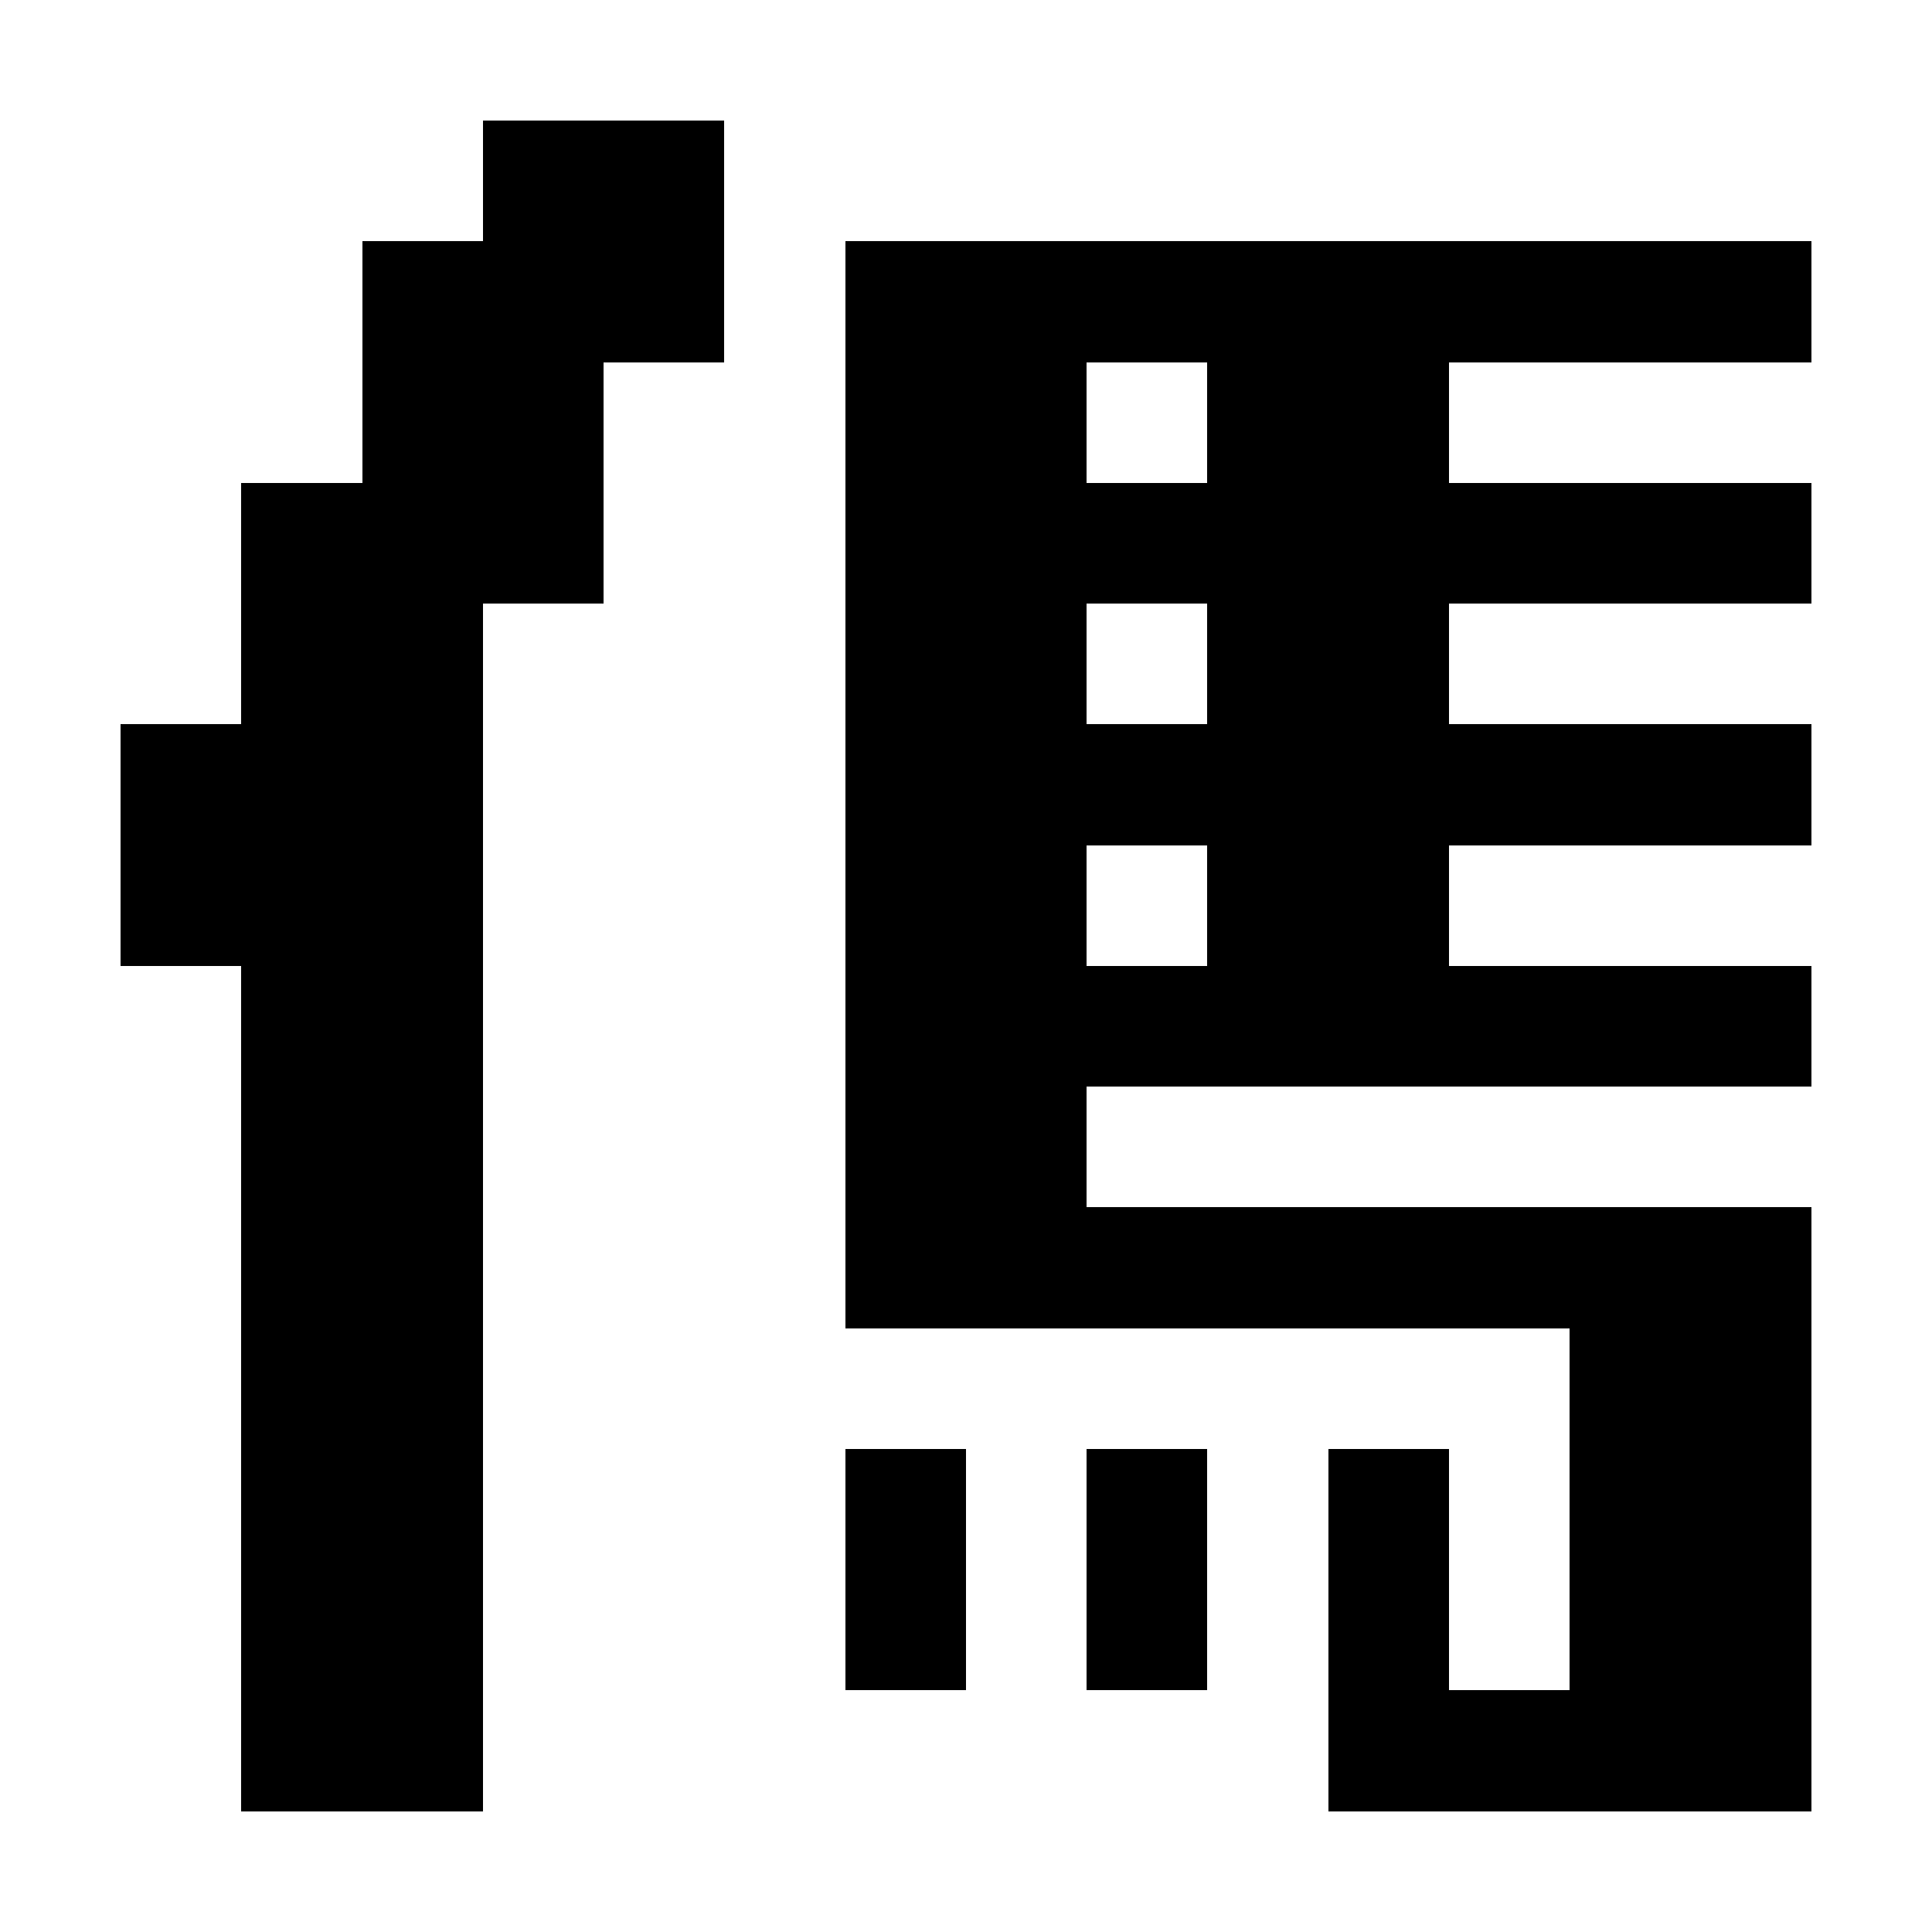
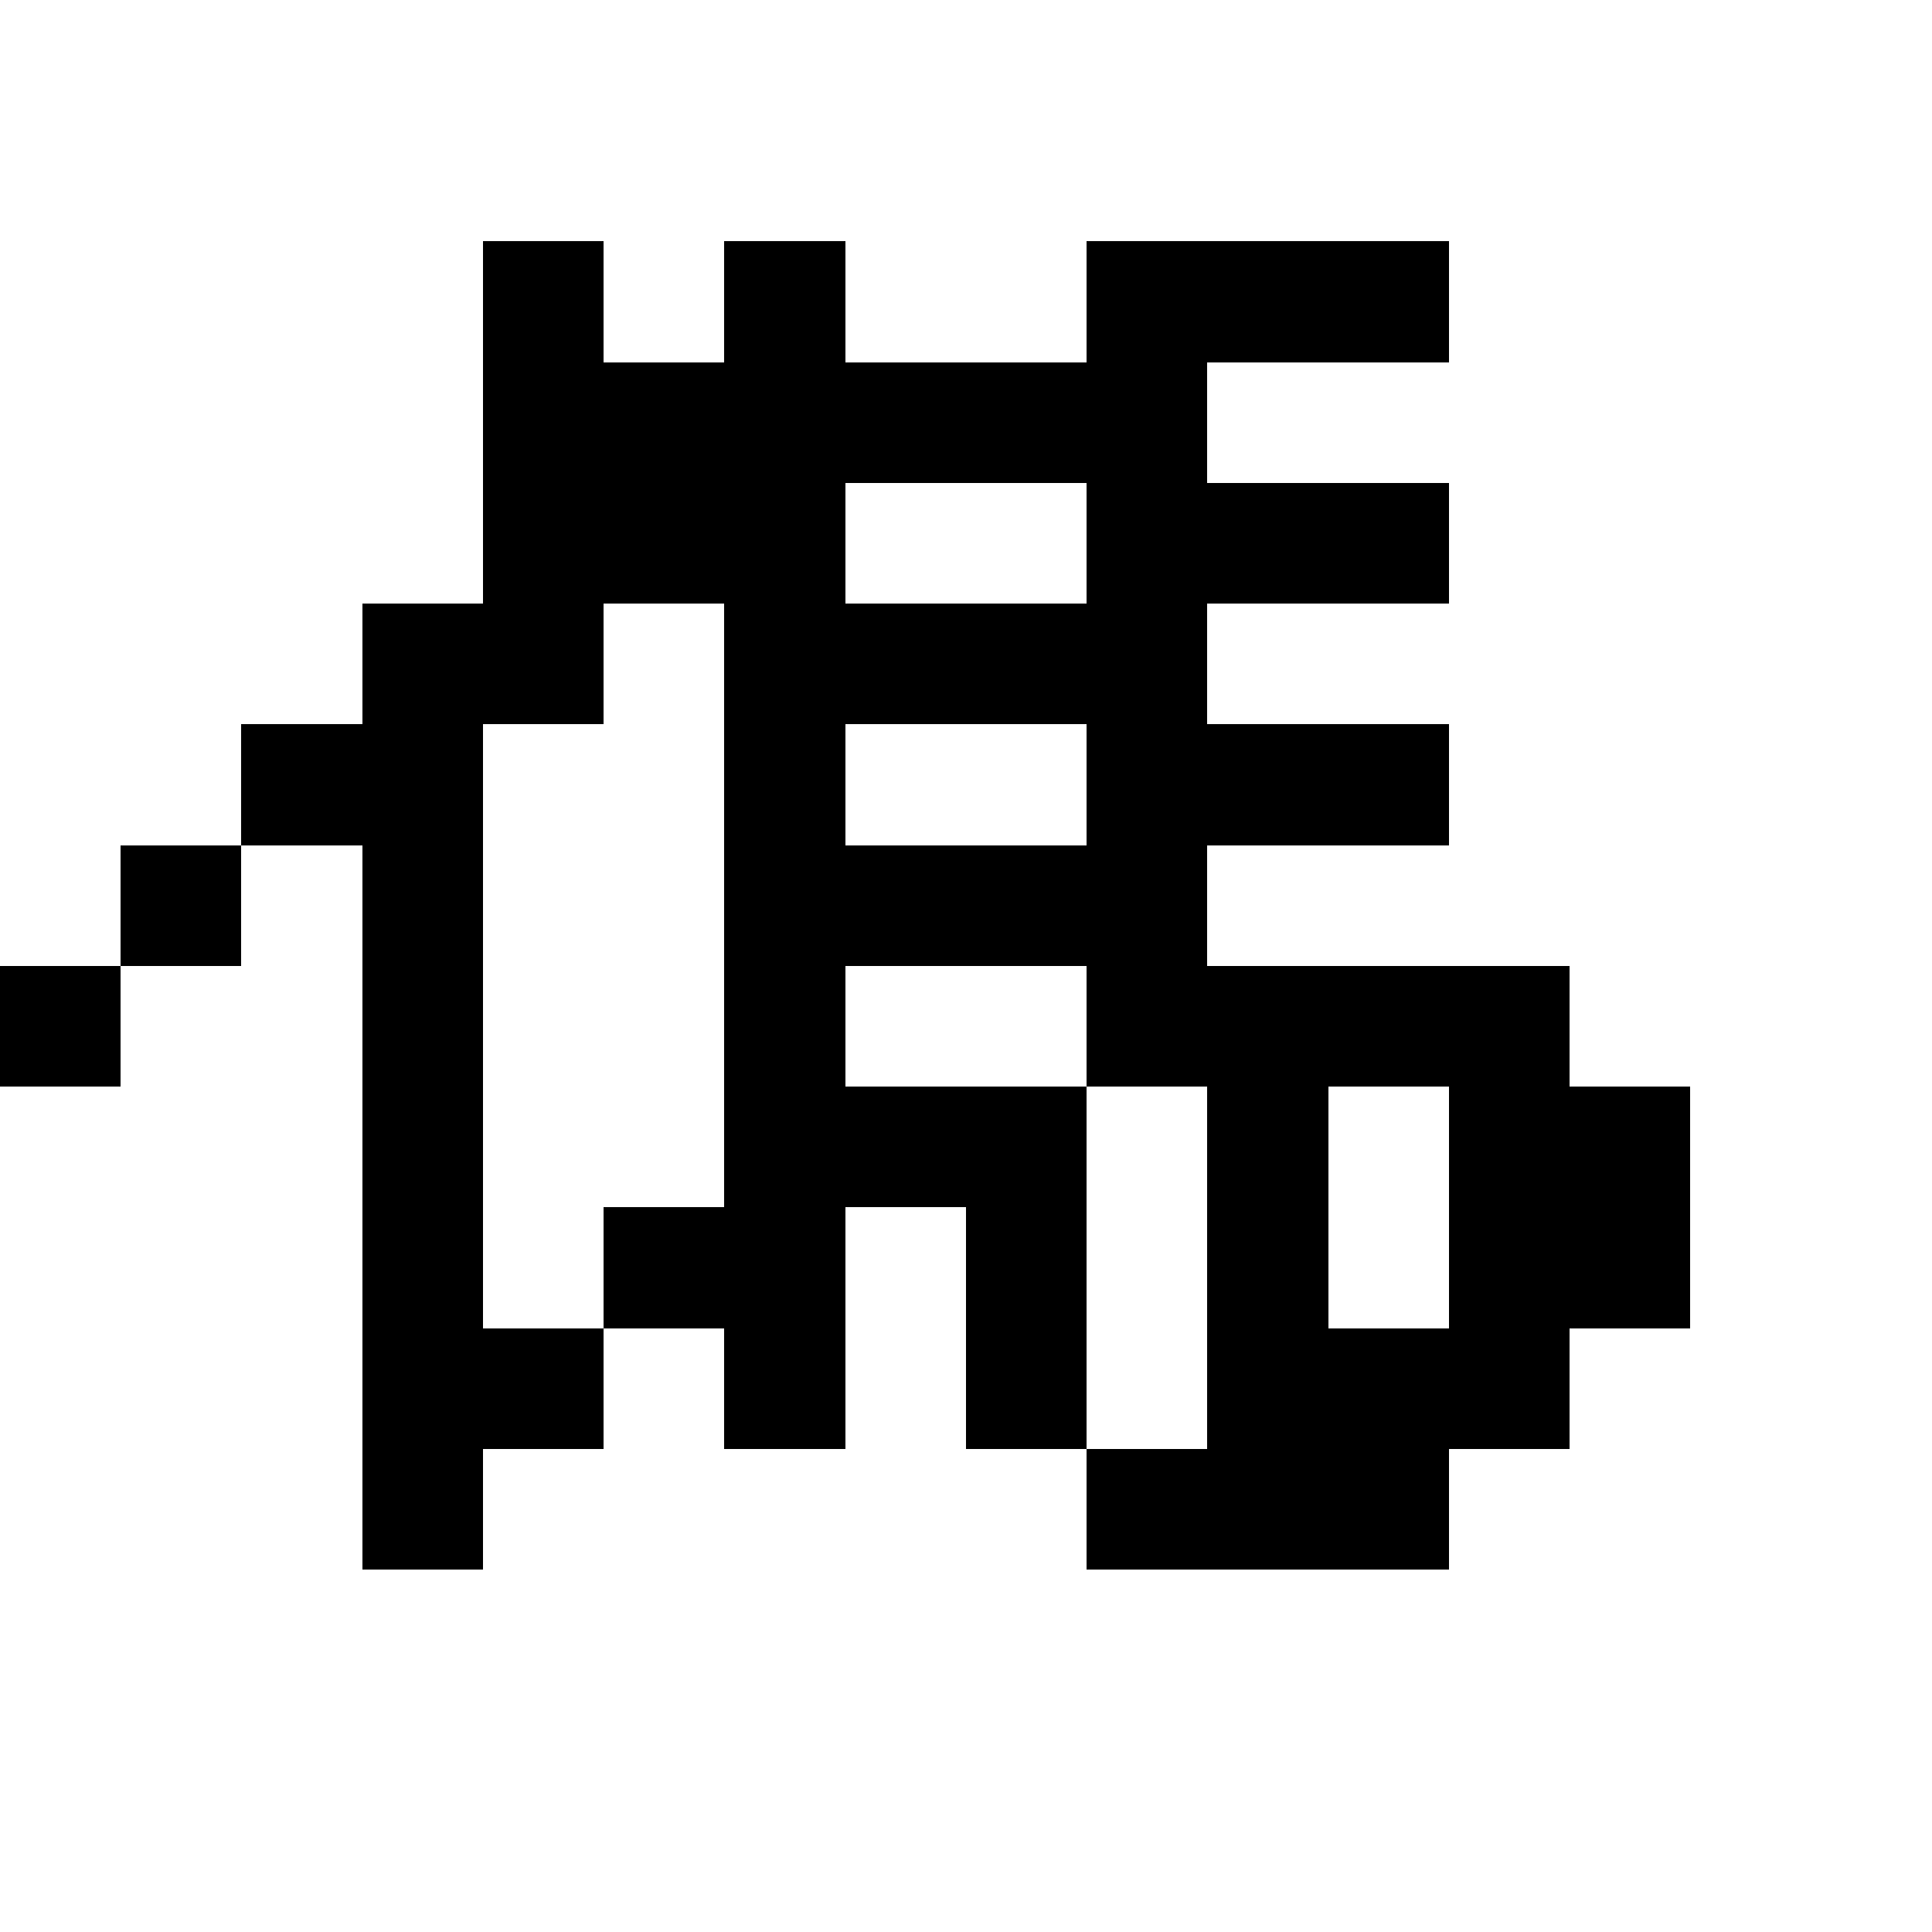
<svg xmlns="http://www.w3.org/2000/svg" viewBox="0 0 16 16" width="16" height="16" shape-rendering="crispEdges">
+   <g fill="#fcfcfc" />
  <g fill="currentColor">
-     <rect x="4" y="1" width="1" height="1" />
-     <rect x="5" y="1" width="1" height="1" />
-     <rect x="3" y="2" width="1" height="1" />
    <rect x="4" y="2" width="1" height="1" />
-     <rect x="5" y="2" width="1" height="1" />
-     <rect x="7" y="2" width="1" height="1" />
-     <rect x="8" y="2" width="1" height="1" />
+     <rect x="6" y="2" width="1" height="1" />
    <rect x="9" y="2" width="1" height="1" />
    <rect x="10" y="2" width="1" height="1" />
    <rect x="11" y="2" width="1" height="1" />
-     <rect x="12" y="2" width="1" height="1" />
-     <rect x="13" y="2" width="1" height="1" />
-     <rect x="14" y="2" width="1" height="1" />
-     <rect x="3" y="3" width="1" height="1" />
    <rect x="4" y="3" width="1" height="1" />
+     <rect x="5" y="3" width="1" height="1" />
+     <rect x="6" y="3" width="1" height="1" />
    <rect x="7" y="3" width="1" height="1" />
    <rect x="8" y="3" width="1" height="1" />
-     <rect x="10" y="3" width="1" height="1" />
-     <rect x="11" y="3" width="1" height="1" />
-     <rect x="2" y="4" width="1" height="1" />
-     <rect x="3" y="4" width="1" height="1" />
+     <rect x="9" y="3" width="1" height="1" />
    <rect x="4" y="4" width="1" height="1" />
-     <rect x="7" y="4" width="1" height="1" />
-     <rect x="8" y="4" width="1" height="1" />
+     <rect x="5" y="4" width="1" height="1" />
+     <rect x="6" y="4" width="1" height="1" />
    <rect x="9" y="4" width="1" height="1" />
    <rect x="10" y="4" width="1" height="1" />
    <rect x="11" y="4" width="1" height="1" />
-     <rect x="12" y="4" width="1" height="1" />
-     <rect x="13" y="4" width="1" height="1" />
-     <rect x="14" y="4" width="1" height="1" />
-     <rect x="2" y="5" width="1" height="1" />
    <rect x="3" y="5" width="1" height="1" />
+     <rect x="4" y="5" width="1" height="1" />
+     <rect x="6" y="5" width="1" height="1" />
    <rect x="7" y="5" width="1" height="1" />
    <rect x="8" y="5" width="1" height="1" />
-     <rect x="10" y="5" width="1" height="1" />
-     <rect x="11" y="5" width="1" height="1" />
-     <rect x="1" y="6" width="1" height="1" />
+     <rect x="9" y="5" width="1" height="1" />
    <rect x="2" y="6" width="1" height="1" />
    <rect x="3" y="6" width="1" height="1" />
-     <rect x="7" y="6" width="1" height="1" />
-     <rect x="8" y="6" width="1" height="1" />
+     <rect x="6" y="6" width="1" height="1" />
    <rect x="9" y="6" width="1" height="1" />
    <rect x="10" y="6" width="1" height="1" />
    <rect x="11" y="6" width="1" height="1" />
-     <rect x="12" y="6" width="1" height="1" />
-     <rect x="13" y="6" width="1" height="1" />
-     <rect x="14" y="6" width="1" height="1" />
    <rect x="1" y="7" width="1" height="1" />
-     <rect x="2" y="7" width="1" height="1" />
    <rect x="3" y="7" width="1" height="1" />
+     <rect x="6" y="7" width="1" height="1" />
    <rect x="7" y="7" width="1" height="1" />
    <rect x="8" y="7" width="1" height="1" />
-     <rect x="10" y="7" width="1" height="1" />
-     <rect x="11" y="7" width="1" height="1" />
-     <rect x="2" y="8" width="1" height="1" />
+     <rect x="9" y="7" width="1" height="1" />
+     <rect x="0" y="8" width="1" height="1" />
    <rect x="3" y="8" width="1" height="1" />
-     <rect x="7" y="8" width="1" height="1" />
-     <rect x="8" y="8" width="1" height="1" />
+     <rect x="6" y="8" width="1" height="1" />
    <rect x="9" y="8" width="1" height="1" />
    <rect x="10" y="8" width="1" height="1" />
    <rect x="11" y="8" width="1" height="1" />
    <rect x="12" y="8" width="1" height="1" />
-     <rect x="13" y="8" width="1" height="1" />
-     <rect x="14" y="8" width="1" height="1" />
-     <rect x="2" y="9" width="1" height="1" />
    <rect x="3" y="9" width="1" height="1" />
+     <rect x="6" y="9" width="1" height="1" />
    <rect x="7" y="9" width="1" height="1" />
    <rect x="8" y="9" width="1" height="1" />
-     <rect x="2" y="10" width="1" height="1" />
+     <rect x="10" y="9" width="1" height="1" />
+     <rect x="12" y="9" width="1" height="1" />
+     <rect x="13" y="9" width="1" height="1" />
    <rect x="3" y="10" width="1" height="1" />
-     <rect x="7" y="10" width="1" height="1" />
+     <rect x="5" y="10" width="1" height="1" />
+     <rect x="6" y="10" width="1" height="1" />
    <rect x="8" y="10" width="1" height="1" />
-     <rect x="9" y="10" width="1" height="1" />
    <rect x="10" y="10" width="1" height="1" />
-     <rect x="11" y="10" width="1" height="1" />
    <rect x="12" y="10" width="1" height="1" />
    <rect x="13" y="10" width="1" height="1" />
-     <rect x="14" y="10" width="1" height="1" />
-     <rect x="2" y="11" width="1" height="1" />
    <rect x="3" y="11" width="1" height="1" />
-     <rect x="13" y="11" width="1" height="1" />
-     <rect x="14" y="11" width="1" height="1" />
-     <rect x="2" y="12" width="1" height="1" />
+     <rect x="4" y="11" width="1" height="1" />
+     <rect x="6" y="11" width="1" height="1" />
+     <rect x="8" y="11" width="1" height="1" />
+     <rect x="10" y="11" width="1" height="1" />
+     <rect x="11" y="11" width="1" height="1" />
+     <rect x="12" y="11" width="1" height="1" />
    <rect x="3" y="12" width="1" height="1" />
-     <rect x="7" y="12" width="1" height="1" />
    <rect x="9" y="12" width="1" height="1" />
+     <rect x="10" y="12" width="1" height="1" />
    <rect x="11" y="12" width="1" height="1" />
-     <rect x="13" y="12" width="1" height="1" />
-     <rect x="14" y="12" width="1" height="1" />
-     <rect x="2" y="13" width="1" height="1" />
-     <rect x="3" y="13" width="1" height="1" />
-     <rect x="7" y="13" width="1" height="1" />
-     <rect x="9" y="13" width="1" height="1" />
-     <rect x="11" y="13" width="1" height="1" />
-     <rect x="13" y="13" width="1" height="1" />
-     <rect x="14" y="13" width="1" height="1" />
-     <rect x="2" y="14" width="1" height="1" />
-     <rect x="3" y="14" width="1" height="1" />
-     <rect x="11" y="14" width="1" height="1" />
-     <rect x="12" y="14" width="1" height="1" />
-     <rect x="13" y="14" width="1" height="1" />
-     <rect x="14" y="14" width="1" height="1" />
  </g>
</svg>
